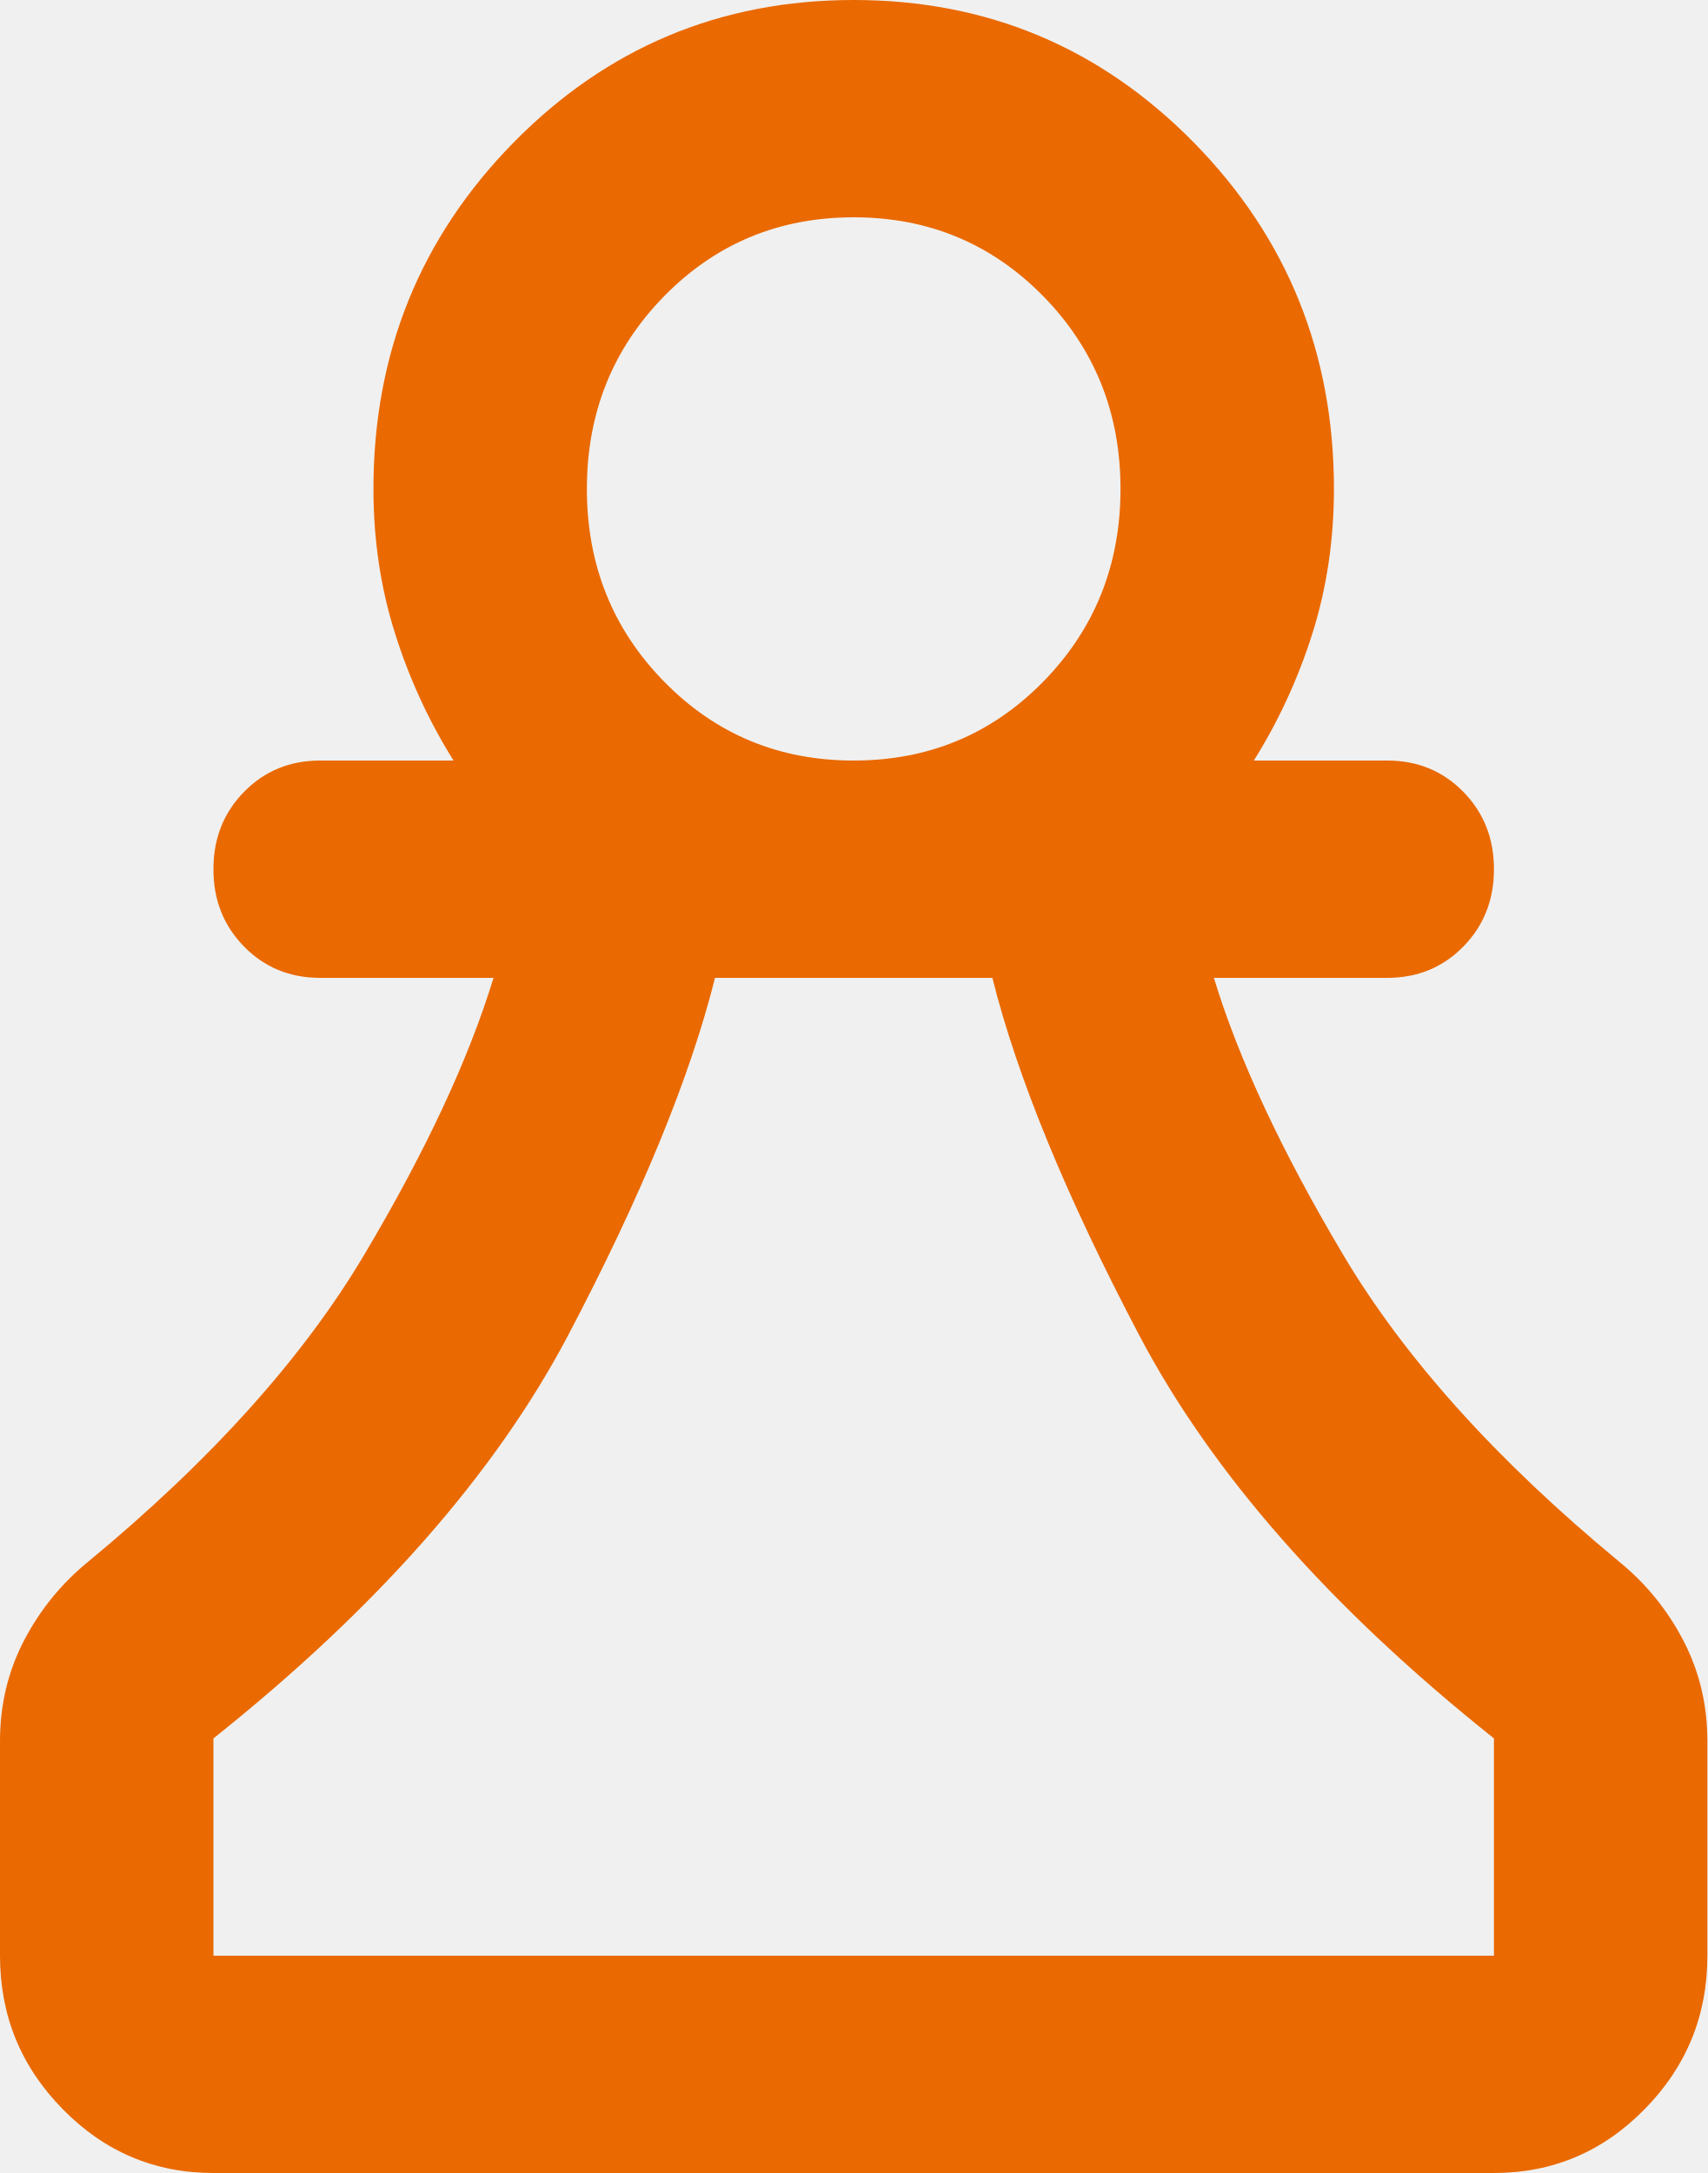
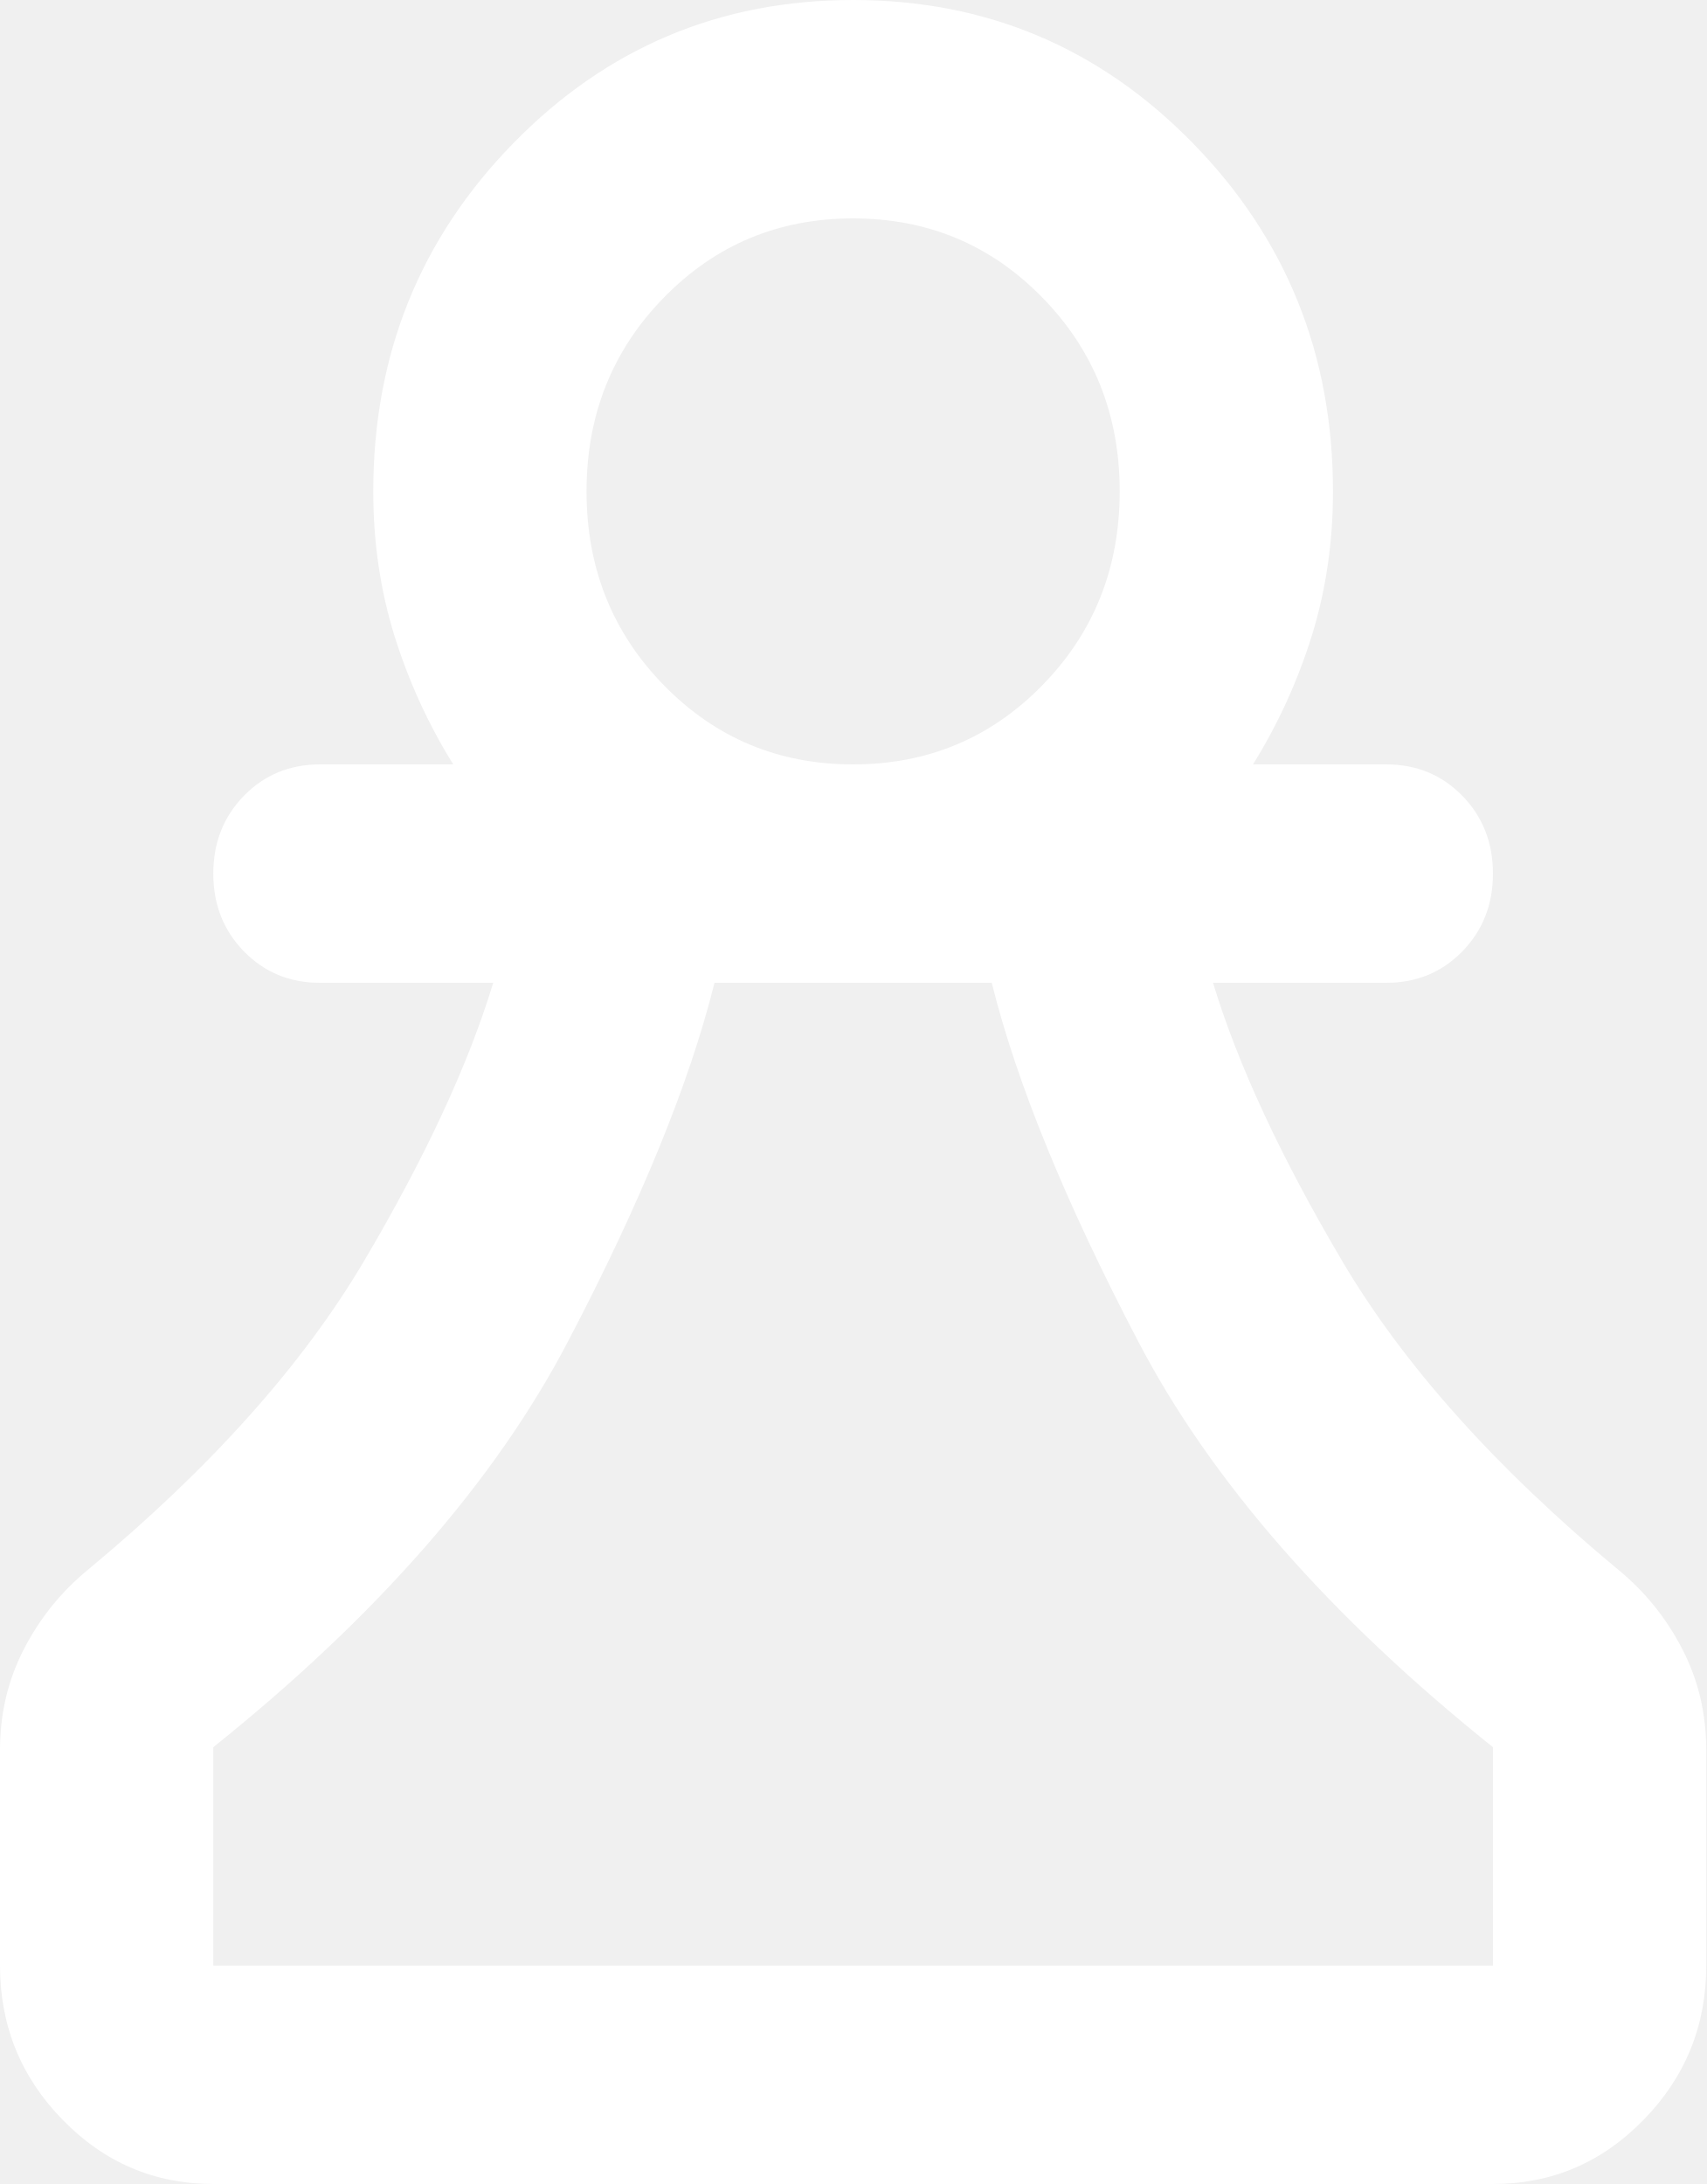
- <svg xmlns="http://www.w3.org/2000/svg" width="22" height="28" viewBox="0 0 22 28" fill="none">
-   <path d="M2.75 28C1.994 28 1.346 27.726 0.808 27.177C0.269 26.629 0 25.97 0 25.2V22.435C0 21.968 0.103 21.537 0.309 21.14C0.516 20.743 0.791 20.405 1.134 20.125C2.716 18.818 3.902 17.5 4.692 16.17C5.483 14.84 6.039 13.65 6.359 12.6H4.125C3.735 12.6 3.409 12.466 3.145 12.197C2.882 11.929 2.75 11.597 2.75 11.2C2.75 10.803 2.882 10.471 3.145 10.203C3.409 9.934 3.735 9.8 4.125 9.8H5.844C5.523 9.287 5.271 8.738 5.088 8.155C4.904 7.572 4.812 6.953 4.812 6.3C4.812 4.55 5.414 3.062 6.617 1.837C7.82 0.613 9.281 0 11 0C12.719 0 14.18 0.613 15.383 1.837C16.586 3.062 17.188 4.55 17.188 6.3C17.188 6.953 17.096 7.572 16.913 8.155C16.729 8.738 16.477 9.287 16.156 9.8H17.875C18.265 9.8 18.591 9.934 18.855 10.203C19.118 10.471 19.25 10.803 19.25 11.2C19.25 11.597 19.118 11.929 18.855 12.197C18.591 12.466 18.265 12.6 17.875 12.6H15.641C15.961 13.65 16.517 14.84 17.308 16.17C18.098 17.5 19.284 18.818 20.866 20.125C21.209 20.405 21.484 20.743 21.691 21.14C21.897 21.537 22 21.968 22 22.435V25.2C22 25.97 21.731 26.629 21.192 27.177C20.654 27.726 20.006 28 19.25 28H2.75ZM2.75 25.2H19.25V22.4C17.142 20.72 15.618 18.988 14.678 17.203C13.739 15.418 13.108 13.883 12.787 12.6H9.213C8.892 13.883 8.261 15.418 7.322 17.203C6.382 18.988 4.858 20.72 2.75 22.4V25.2ZM11 9.8C11.963 9.8 12.776 9.462 13.441 8.785C14.105 8.108 14.438 7.28 14.438 6.3C14.438 5.32 14.105 4.492 13.441 3.815C12.776 3.138 11.963 2.8 11 2.8C10.037 2.8 9.224 3.138 8.559 3.815C7.895 4.492 7.562 5.32 7.562 6.3C7.562 7.28 7.895 8.108 8.559 8.785C9.224 9.462 10.037 9.8 11 9.8Z" fill="#EA6900" />
+ <svg xmlns="http://www.w3.org/2000/svg" width="25" height="32" viewBox="0 0 25 32" fill="none">
+   <path d="M3.125 32C2.266 32 1.53 31.687 0.918 31.06C0.306 30.433 0 29.68 0 28.8V25.64C0 25.107 0.117 24.613 0.352 24.16C0.586 23.707 0.898 23.32 1.289 23C3.086 21.507 4.434 20 5.332 18.48C6.23 16.96 6.862 15.6 7.227 14.4H4.688C4.245 14.4 3.874 14.247 3.574 13.94C3.275 13.633 3.125 13.253 3.125 12.8C3.125 12.347 3.275 11.967 3.574 11.66C3.874 11.353 4.245 11.2 4.688 11.2H6.641C6.276 10.613 5.99 9.987 5.781 9.32C5.573 8.653 5.469 7.947 5.469 7.2C5.469 5.2 6.152 3.5 7.52 2.1C8.887 0.7 10.547 0 12.5 0C14.453 0 16.113 0.7 17.48 2.1C18.848 3.5 19.531 5.2 19.531 7.2C19.531 7.947 19.427 8.653 19.219 9.32C19.01 9.987 18.724 10.613 18.359 11.2H20.312C20.755 11.2 21.126 11.353 21.426 11.66C21.725 11.967 21.875 12.347 21.875 12.8C21.875 13.253 21.725 13.633 21.426 13.94C21.126 14.247 20.755 14.4 20.312 14.4H17.773C18.138 15.6 18.77 16.96 19.668 18.48C20.566 20 21.914 21.507 23.711 23C24.102 23.32 24.414 23.707 24.648 24.16C24.883 24.613 25 25.107 25 25.64V28.8C25 29.68 24.694 30.433 24.082 31.06C23.47 31.687 22.734 32 21.875 32H3.125ZM3.125 28.8H21.875V25.6C19.479 23.68 17.747 21.7 16.68 19.66C15.612 17.62 14.896 15.867 14.531 14.4H10.469C10.104 15.867 9.388 17.62 8.32 19.66C7.253 21.7 5.521 23.68 3.125 25.6V28.8ZM12.5 11.2C13.594 11.2 14.518 10.813 15.273 10.04C16.029 9.267 16.406 8.32 16.406 7.2C16.406 6.08 16.029 5.133 15.273 4.36C14.518 3.587 13.594 3.2 12.5 3.2C11.406 3.2 10.482 3.587 9.727 4.36C8.971 5.133 8.594 6.08 8.594 7.2C8.594 8.32 8.971 9.267 9.727 10.04C10.482 10.813 11.406 11.2 12.5 11.2Z" fill="white" />
</svg>
